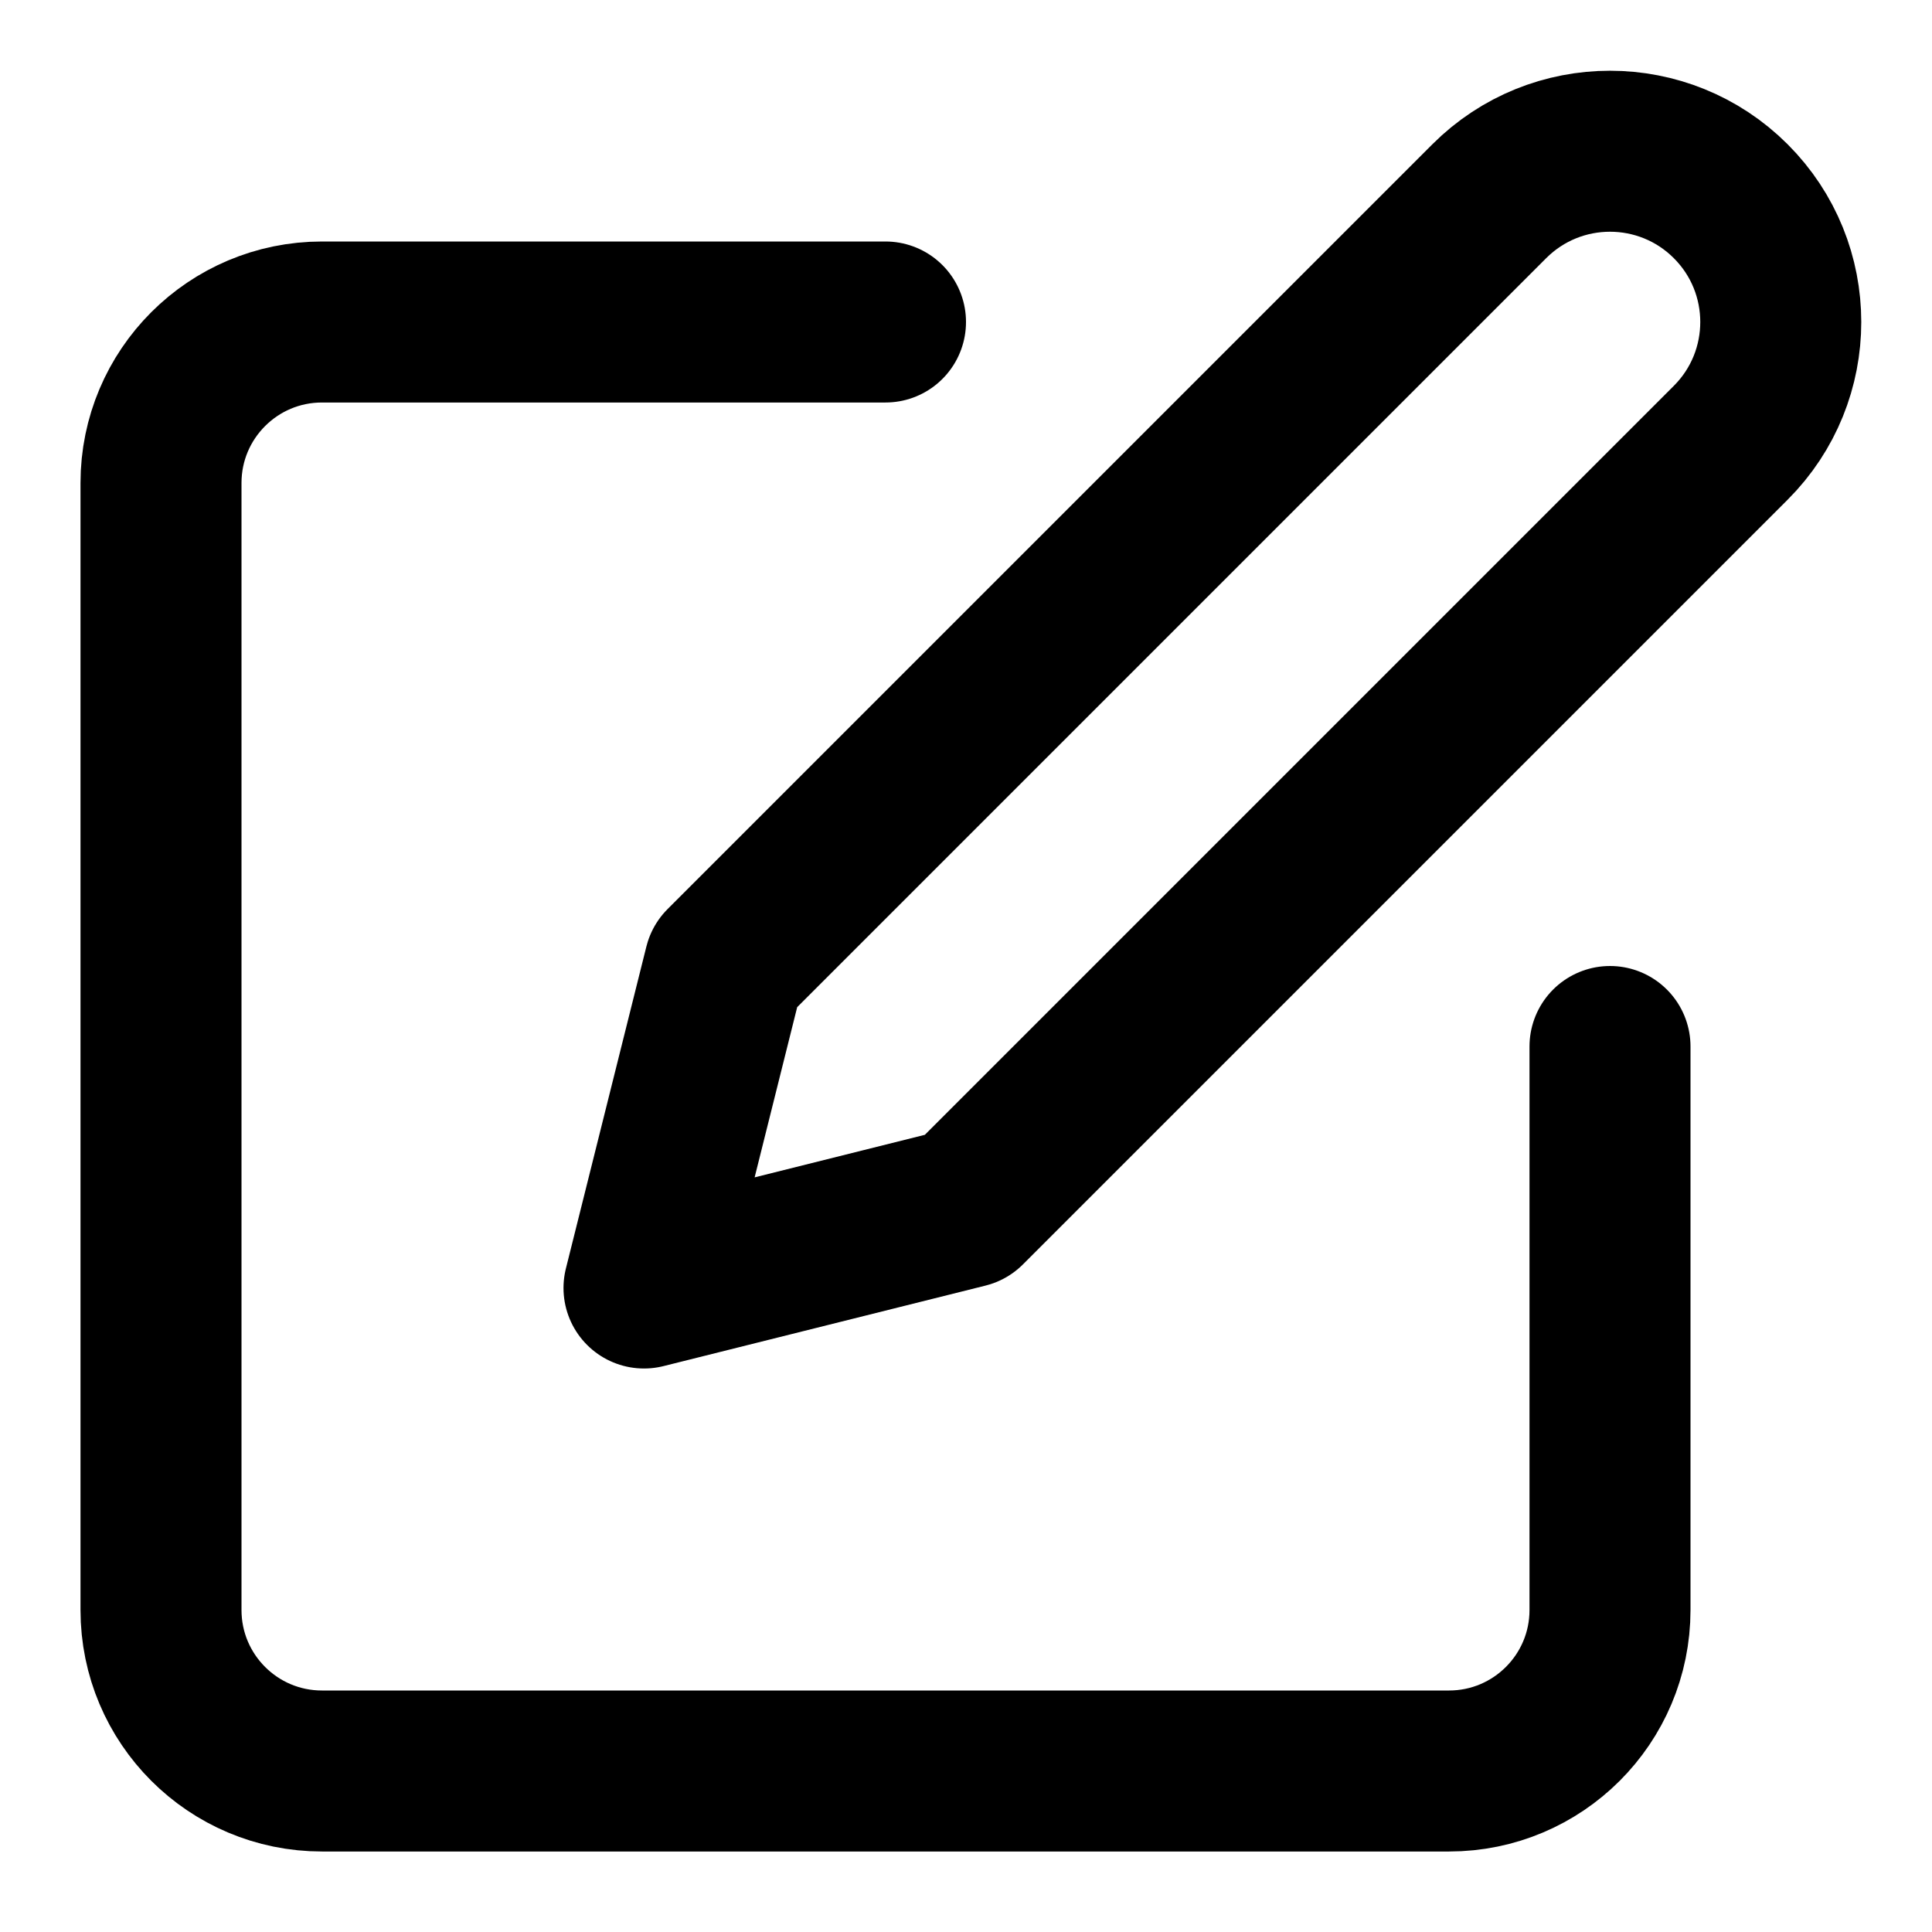
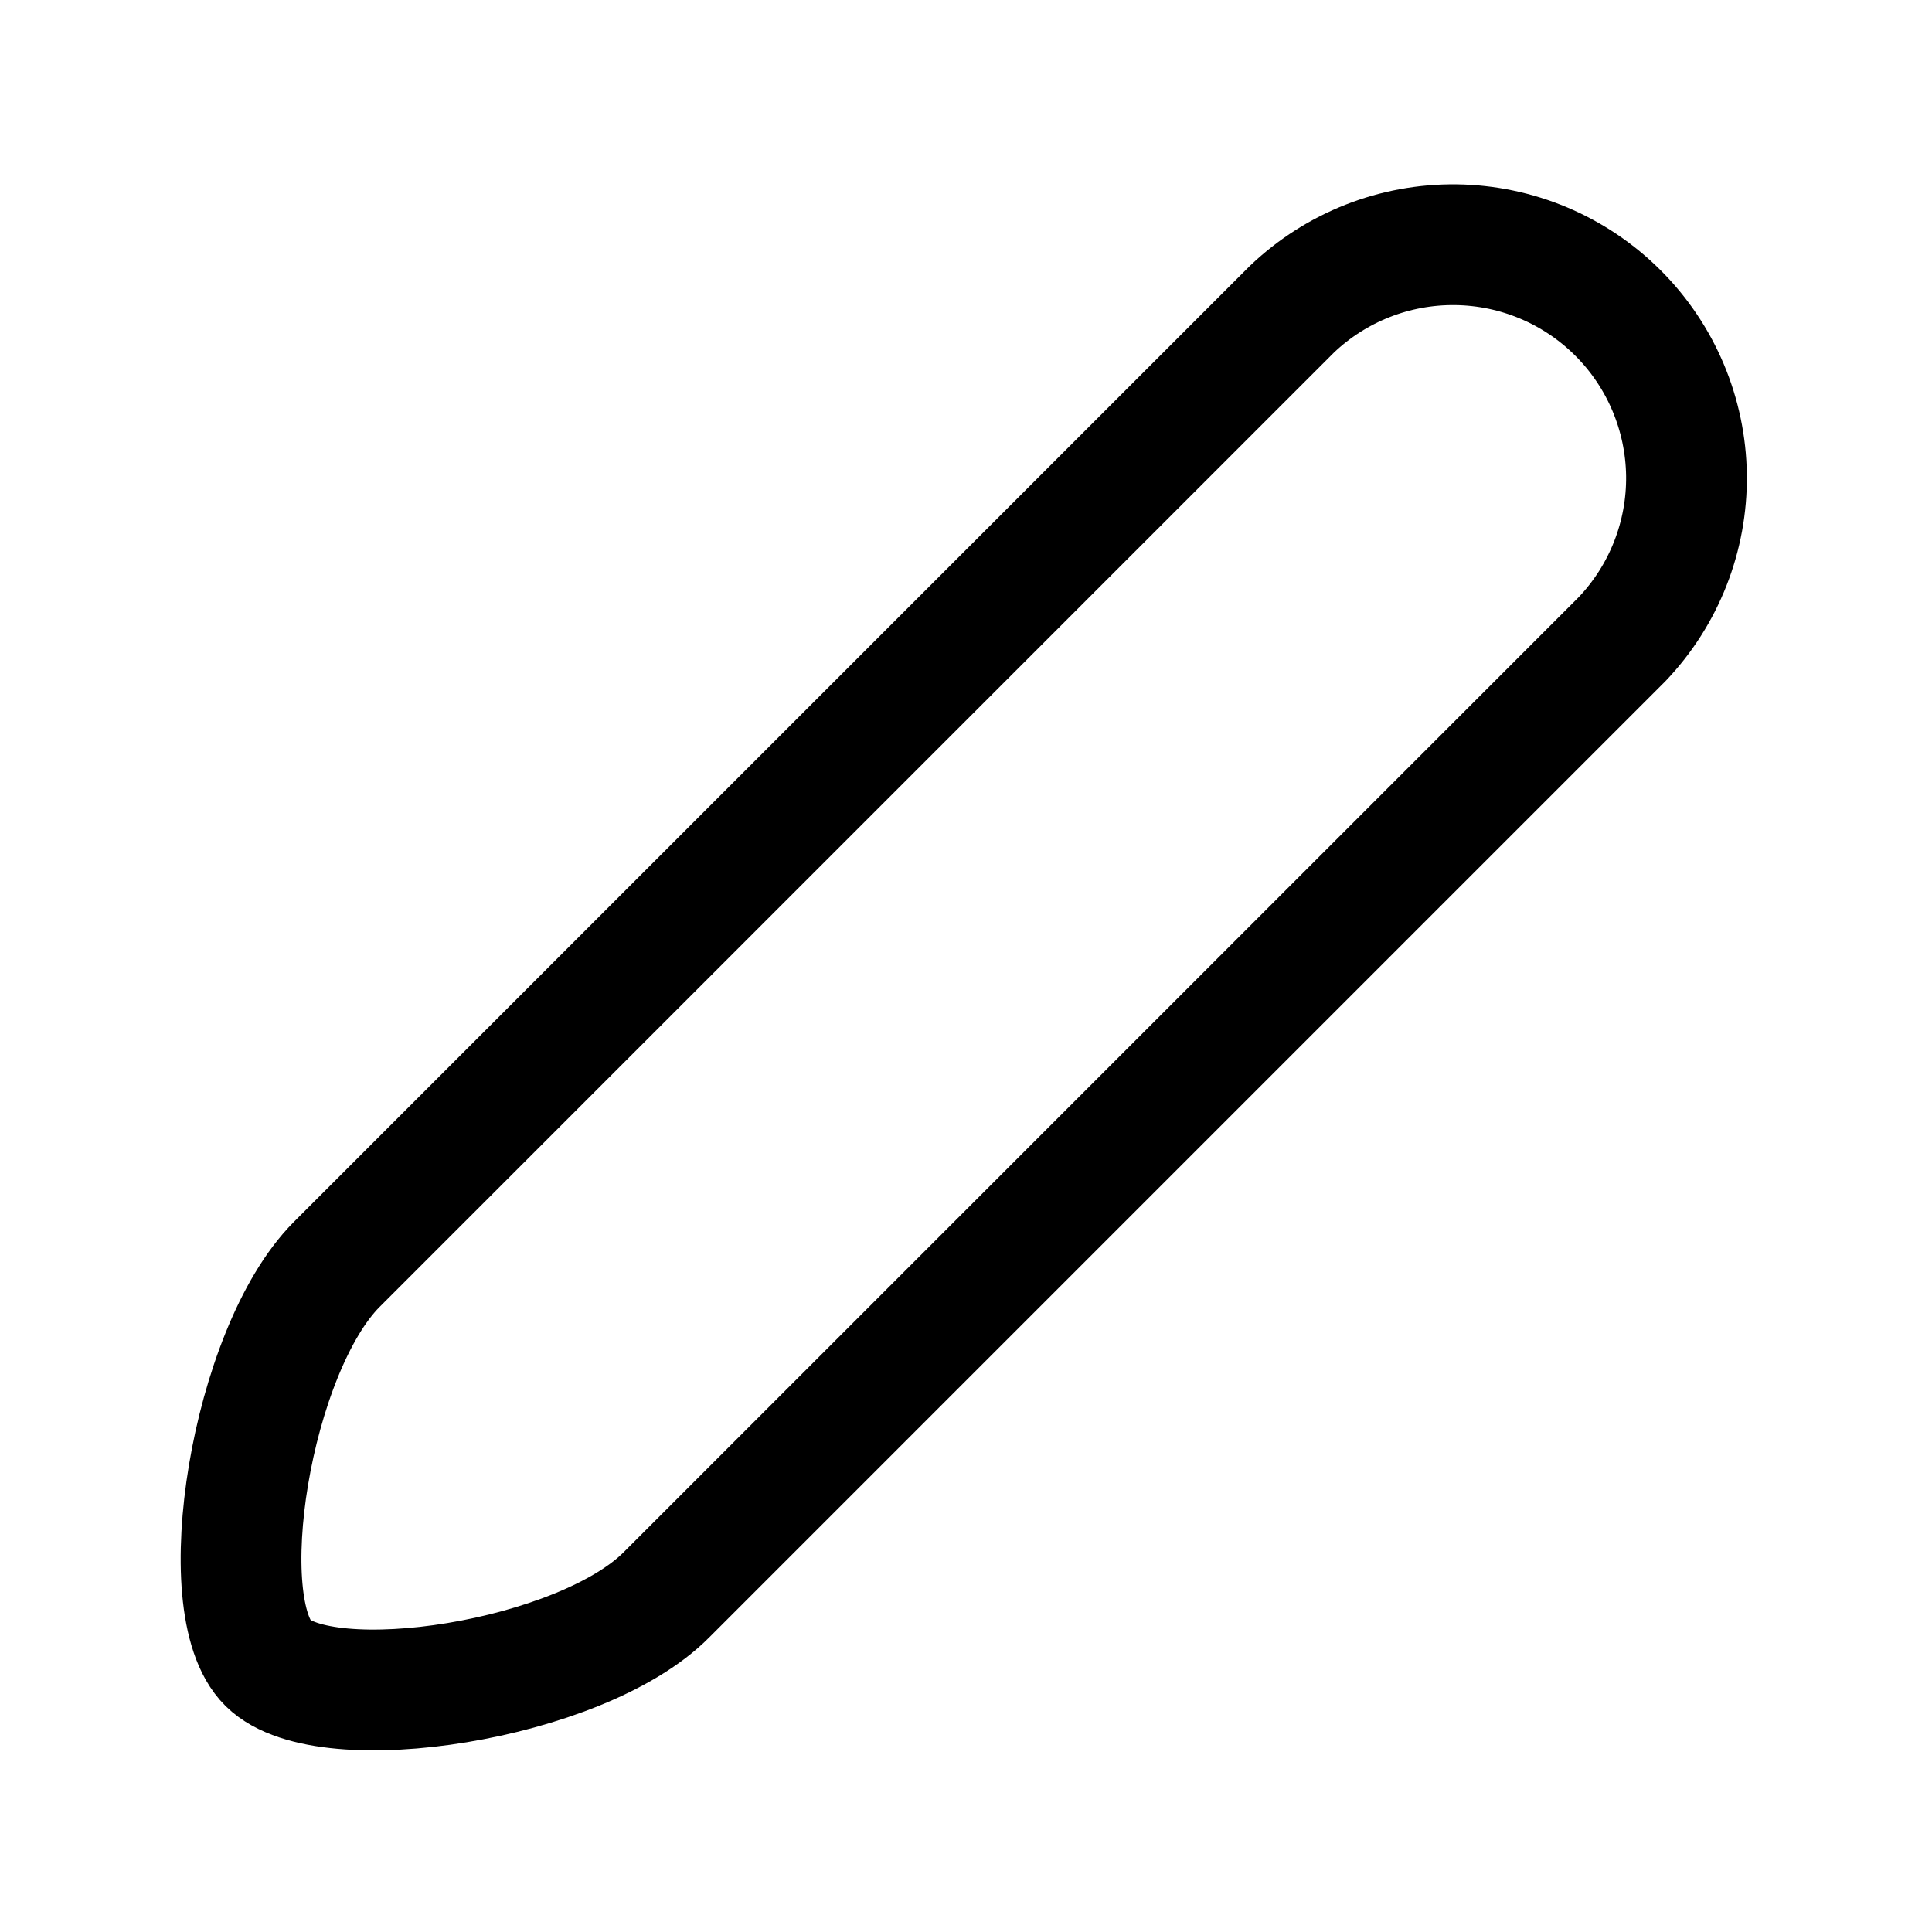
- <svg xmlns="http://www.w3.org/2000/svg" width="24" height="24" viewBox="0 0 24 24" fill="none" stroke="currentColor" stroke-width="2" stroke-linecap="round" stroke-linejoin="round" class="feather feather-edit">
-   <path d="M11 4H4a2 2 0 0 0-2 2v14a2 2 0 0 0 2 2h14a2 2 0 0 0 2-2v-7" />
-   <path d="M18.5 2.5a2.121 2.121 0 0 1 3 3L12 15l-4 1 1-4 9.5-9.5z" />
+ <svg xmlns="http://www.w3.org/2000/svg" width="800px" height="800px" viewBox="0 0 24 24" fill="none">
+   <path d="M20.15 7.94L8.28 19.81C7.22 20.88 4.05 21.37 3.33 20.66C2.61 19.95 3.12 16.78 4.18 15.71L16.05 3.84C16.598 3.318 17.328 3.031 18.085 3.04C18.842 3.049 19.565 3.354 20.1 3.889C20.636 4.425 20.94 5.148 20.95 5.905C20.959 6.661 20.672 7.392 20.15 7.94V7.94Z" stroke="#000000" stroke-width="1.5" stroke-linecap="round" stroke-linejoin="round" />
</svg>
